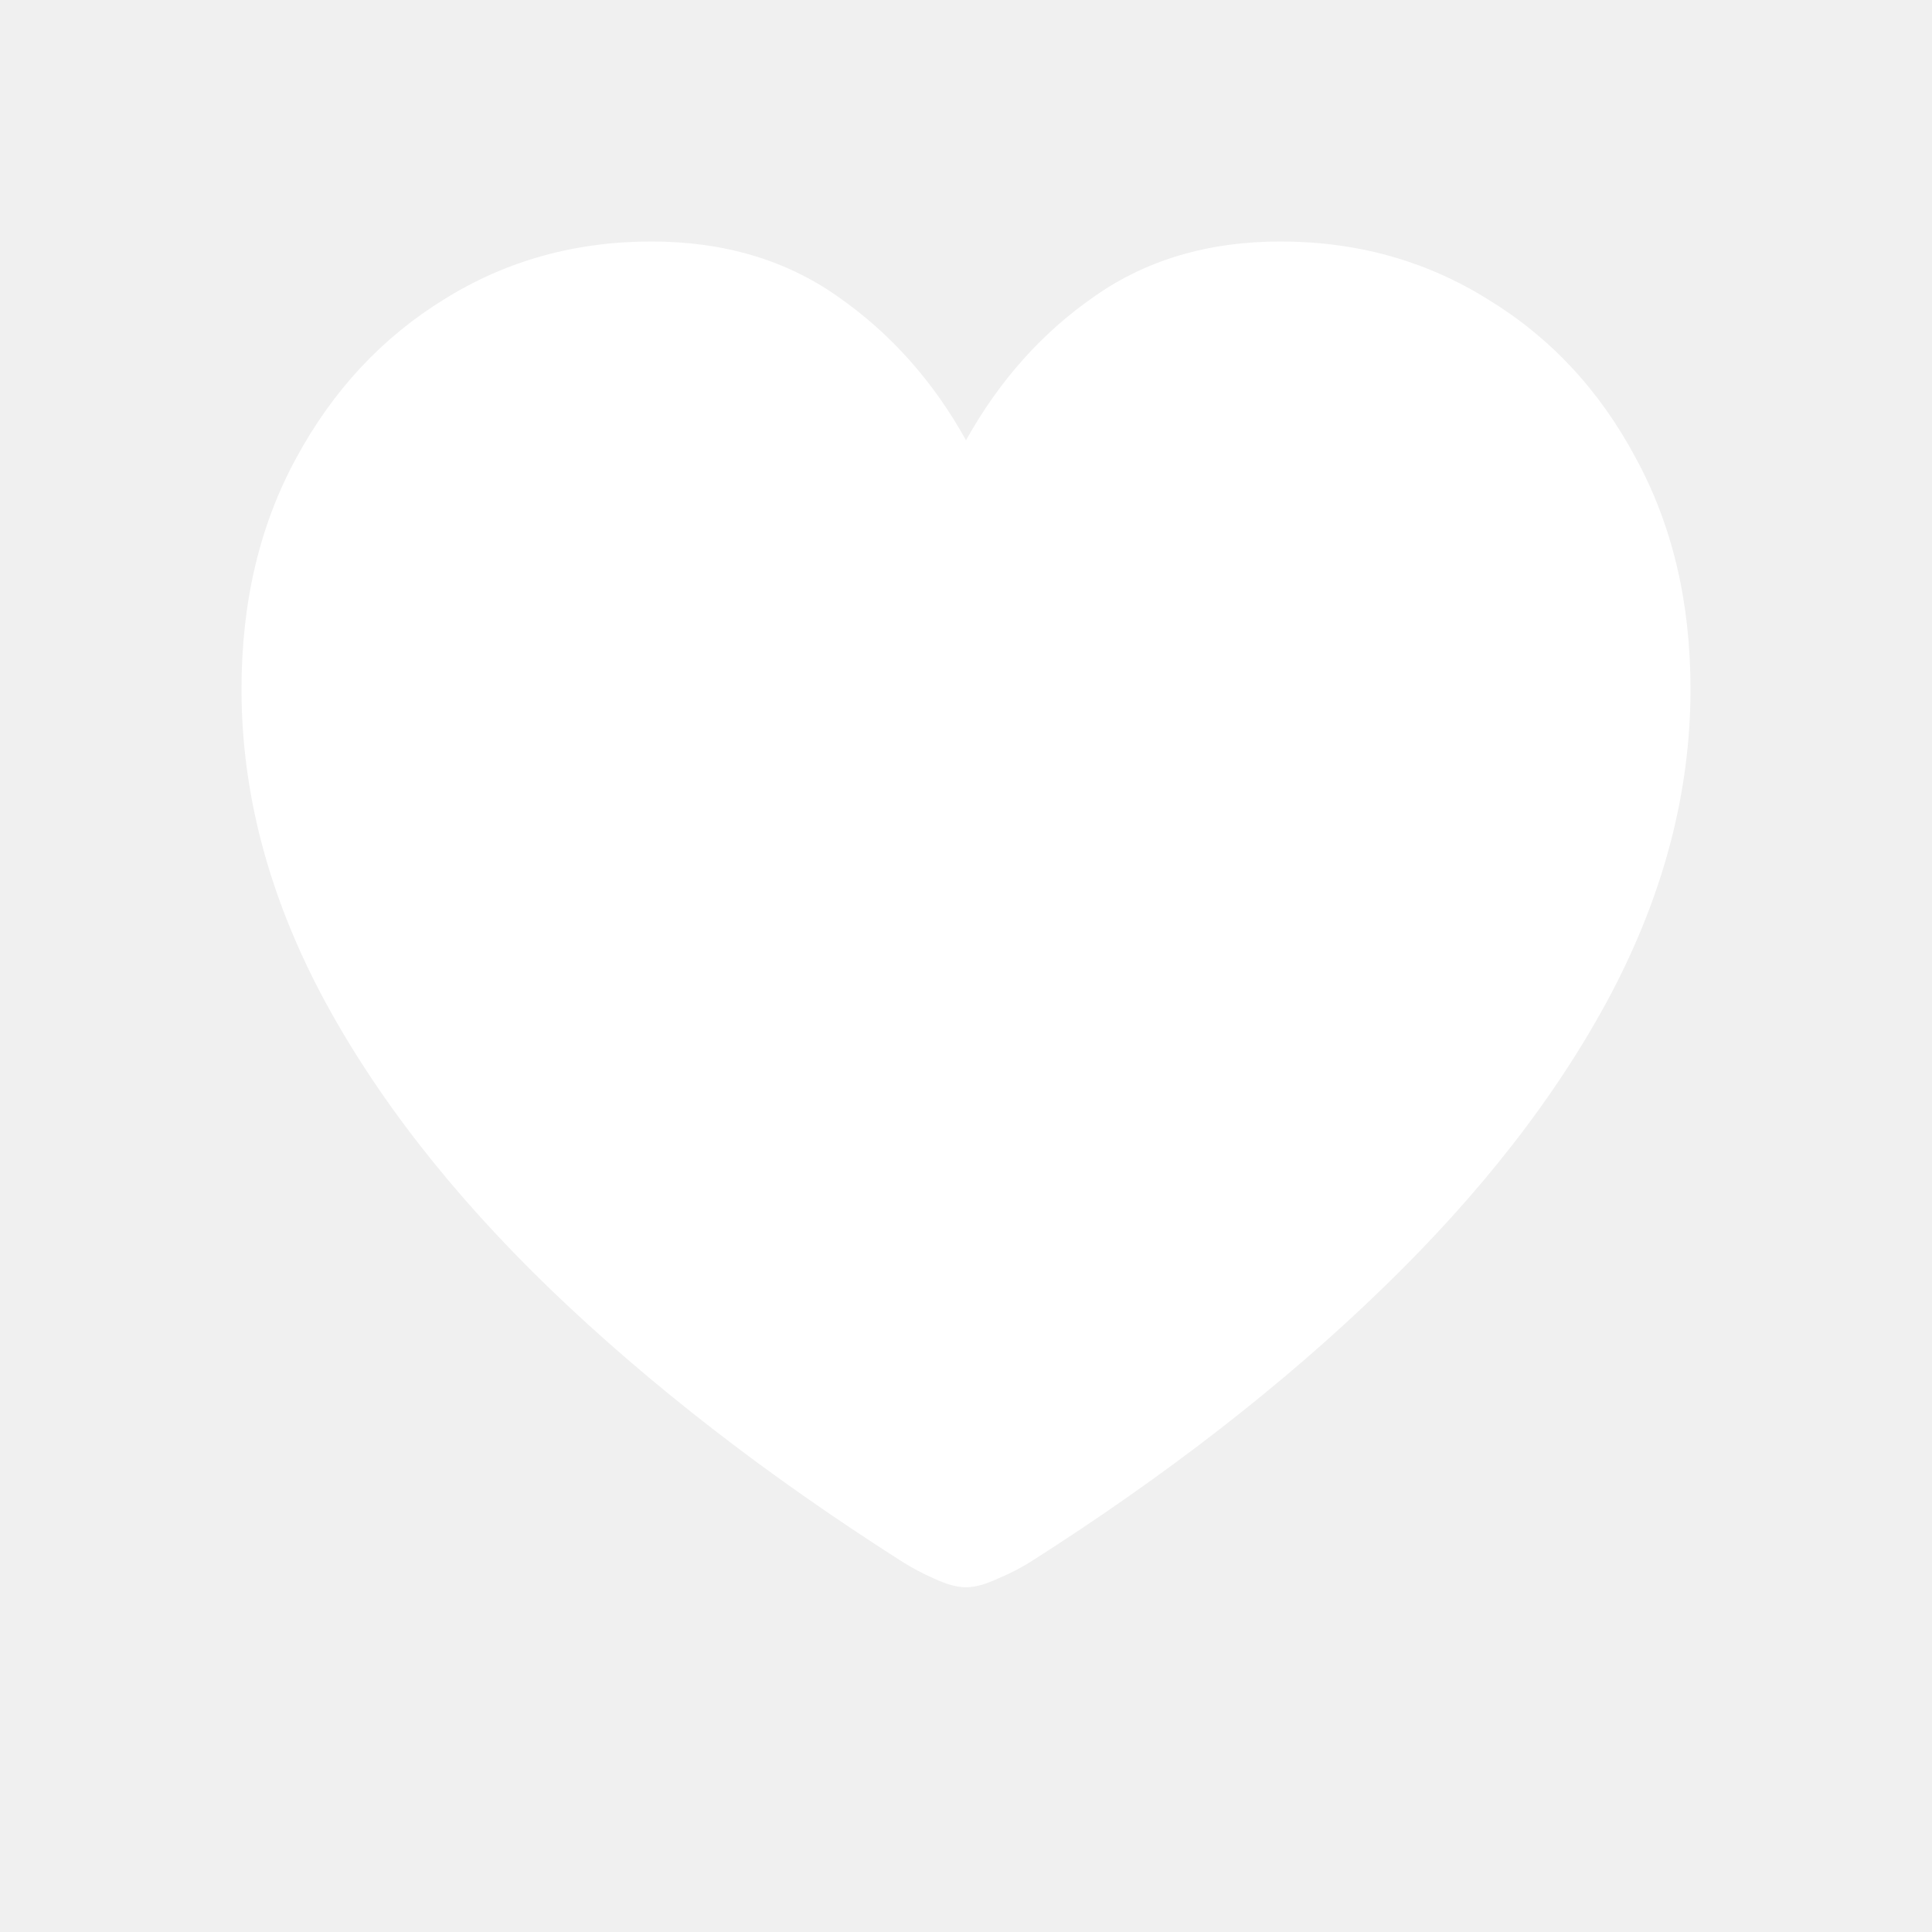
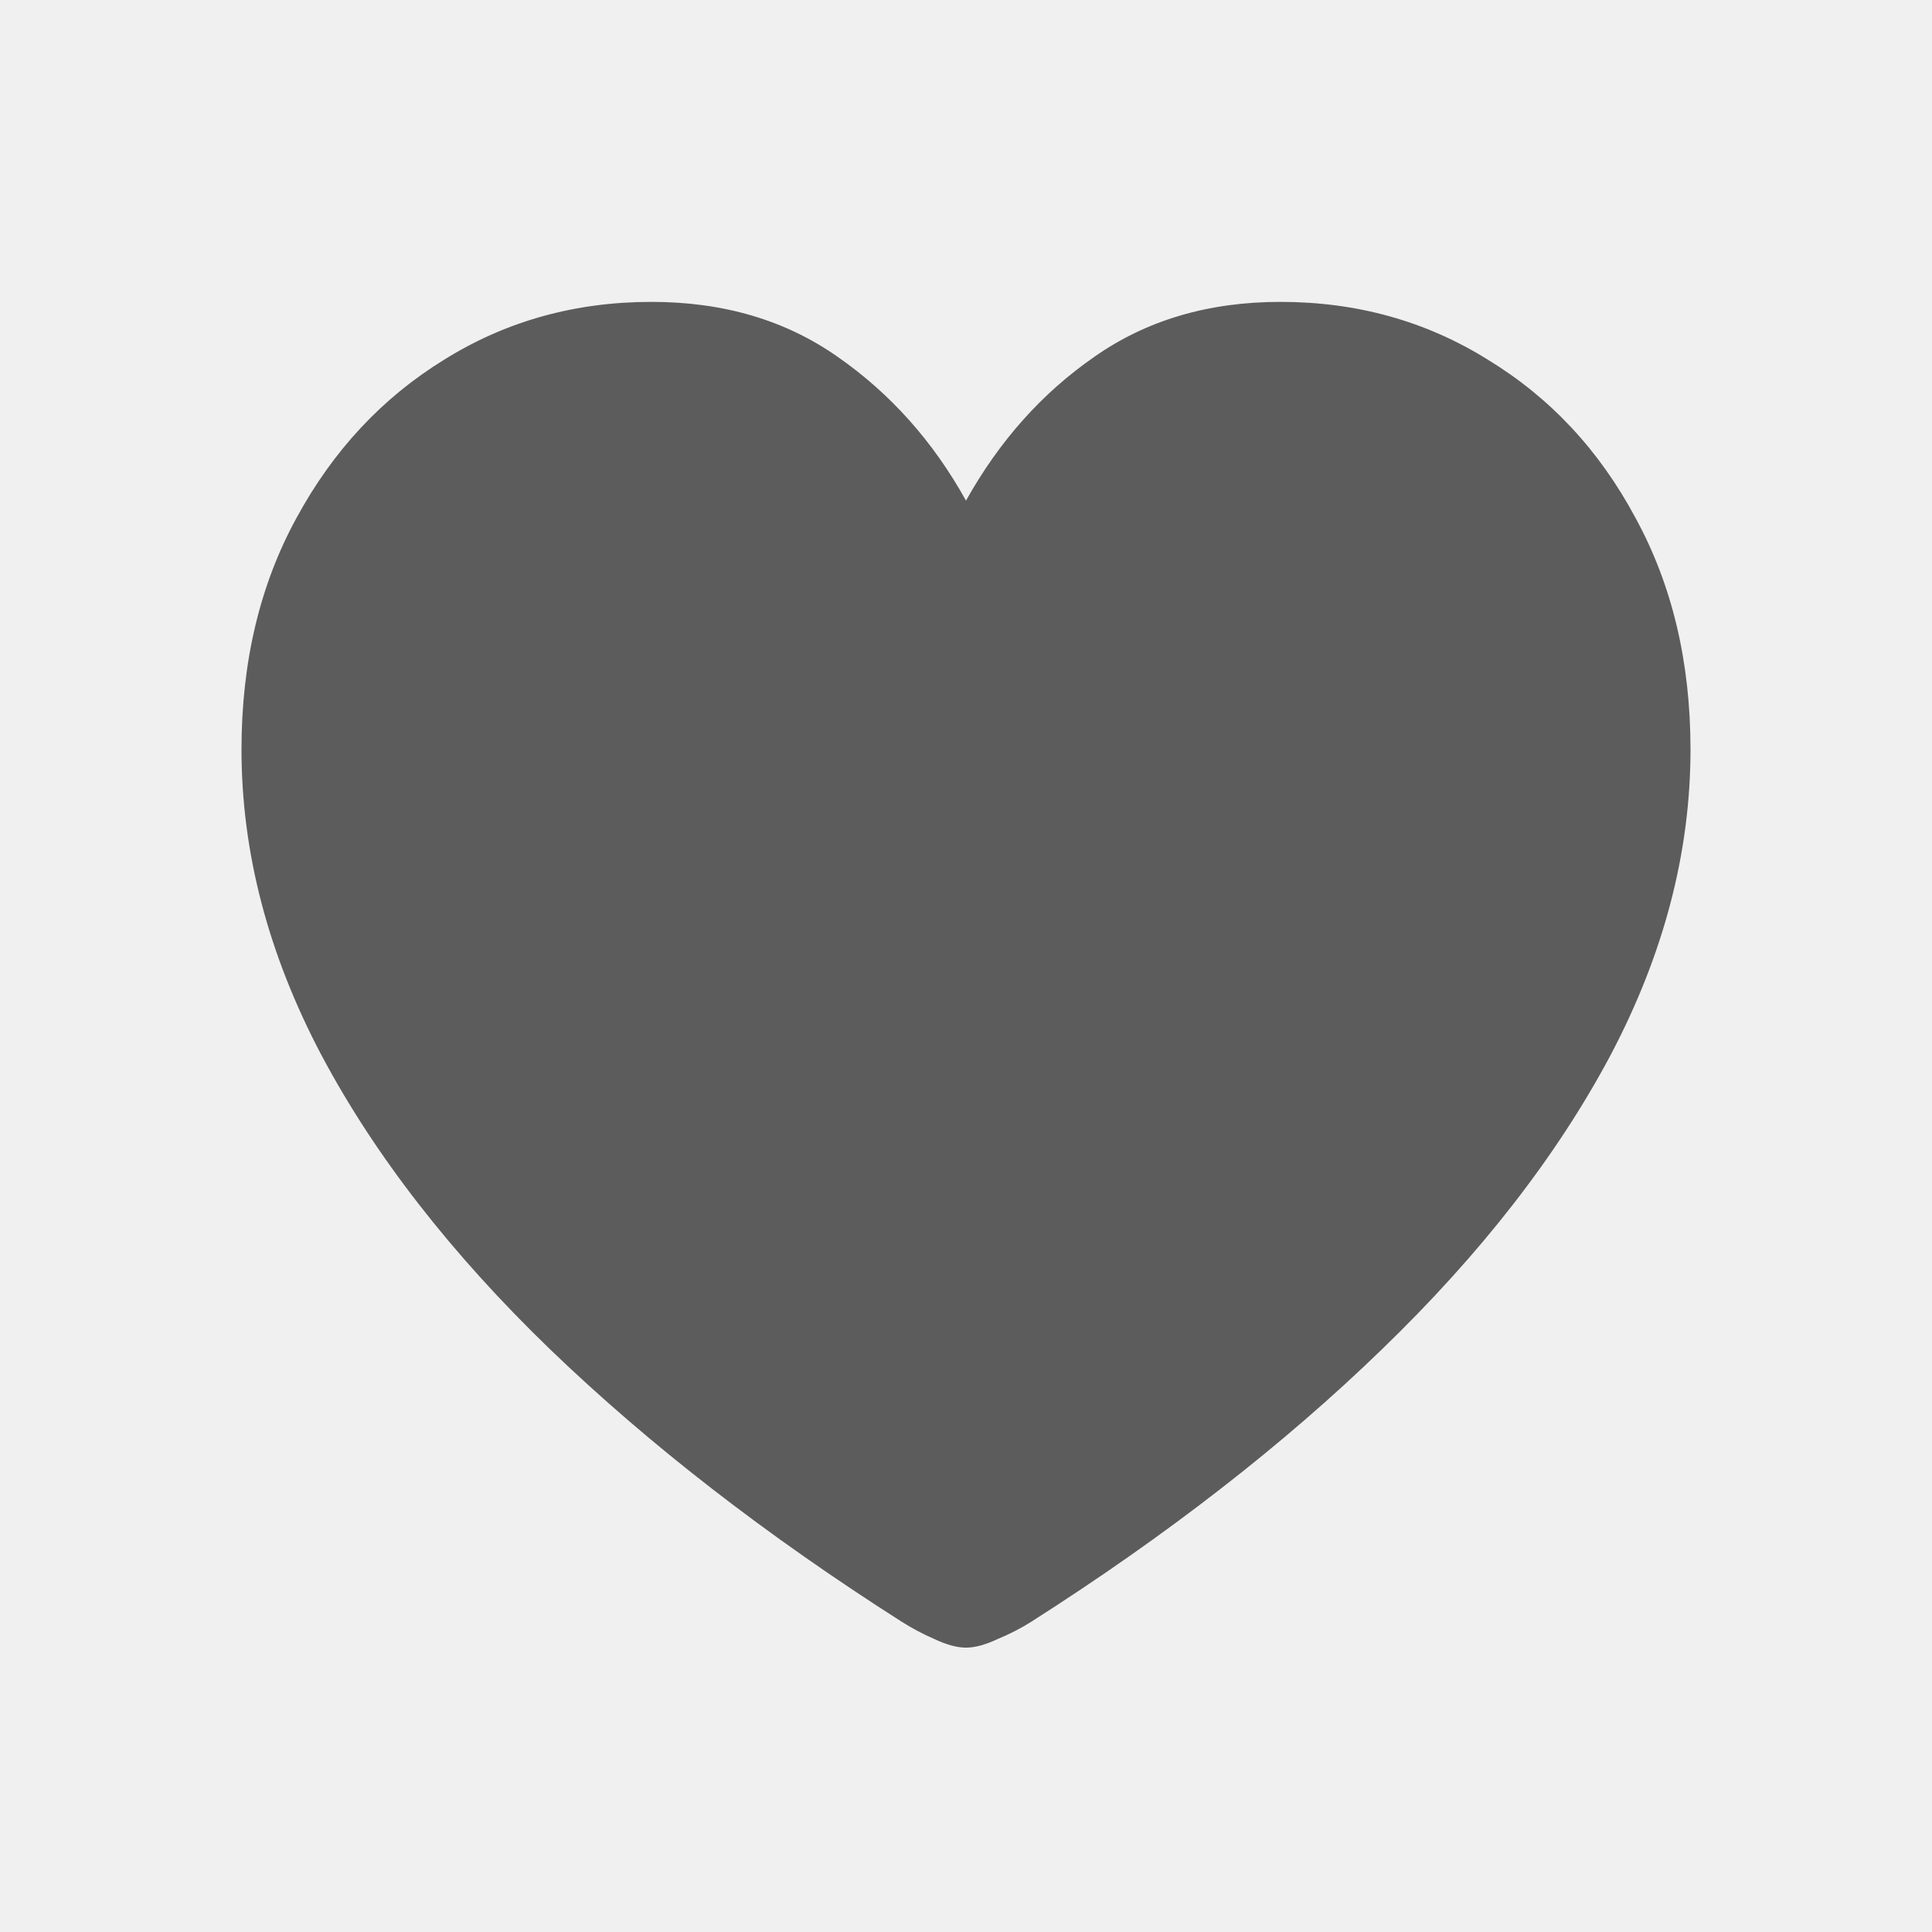
<svg xmlns="http://www.w3.org/2000/svg" width="16" height="16" viewBox="0 0 16 16" fill="none">
-   <path d="M8 13.145C7.925 13.145 7.838 13.121 7.736 13.073C7.64 13.031 7.55 12.983 7.465 12.929C6.346 12.216 5.377 11.465 4.557 10.676C3.736 9.883 3.105 9.071 2.663 8.24C2.221 7.403 2 6.559 2 5.707C2 4.983 2.152 4.344 2.455 3.79C2.759 3.23 3.166 2.794 3.678 2.479C4.189 2.16 4.762 2 5.395 2C5.992 2 6.506 2.152 6.937 2.455C7.374 2.759 7.728 3.156 8 3.646C8.277 3.15 8.631 2.754 9.063 2.455C9.494 2.152 10.008 2 10.604 2C11.238 2 11.811 2.16 12.322 2.479C12.839 2.794 13.246 3.23 13.545 3.79C13.848 4.344 14 4.983 14 5.707C14 6.559 13.779 7.403 13.337 8.24C12.895 9.071 12.264 9.883 11.443 10.676C10.629 11.465 9.662 12.216 8.543 12.929C8.458 12.983 8.365 13.031 8.264 13.073C8.162 13.121 8.075 13.145 8 13.145Z" fill="white" />
+   <path d="M8 13.645C7.925 13.645 7.838 13.621 7.736 13.573C7.64 13.531 7.55 13.483 7.465 13.429C6.346 12.716 5.377 11.965 4.557 11.176C3.736 10.383 3.105 9.571 2.663 8.74C2.221 7.903 2 7.059 2 6.207C2 5.483 2.152 4.844 2.455 4.29C2.759 3.73 3.166 3.294 3.678 2.979C4.189 2.66 4.762 2.5 5.395 2.5C5.992 2.5 6.506 2.652 6.937 2.955C7.374 3.259 7.728 3.656 8 4.146C8.277 3.65 8.631 3.254 9.063 2.955C9.494 2.652 10.008 2.5 10.604 2.5C11.238 2.5 11.811 2.66 12.322 2.979C12.839 3.294 13.246 3.73 13.545 4.29C13.848 4.844 14 5.483 14 6.207C14 7.059 13.779 7.903 13.337 8.74C12.895 9.571 12.264 10.383 11.443 11.176C10.629 11.965 9.662 12.716 8.543 13.429C8.458 13.483 8.365 13.531 8.264 13.573C8.162 13.621 8.075 13.645 8 13.645Z" fill="#5C5C5C" />
</svg>
